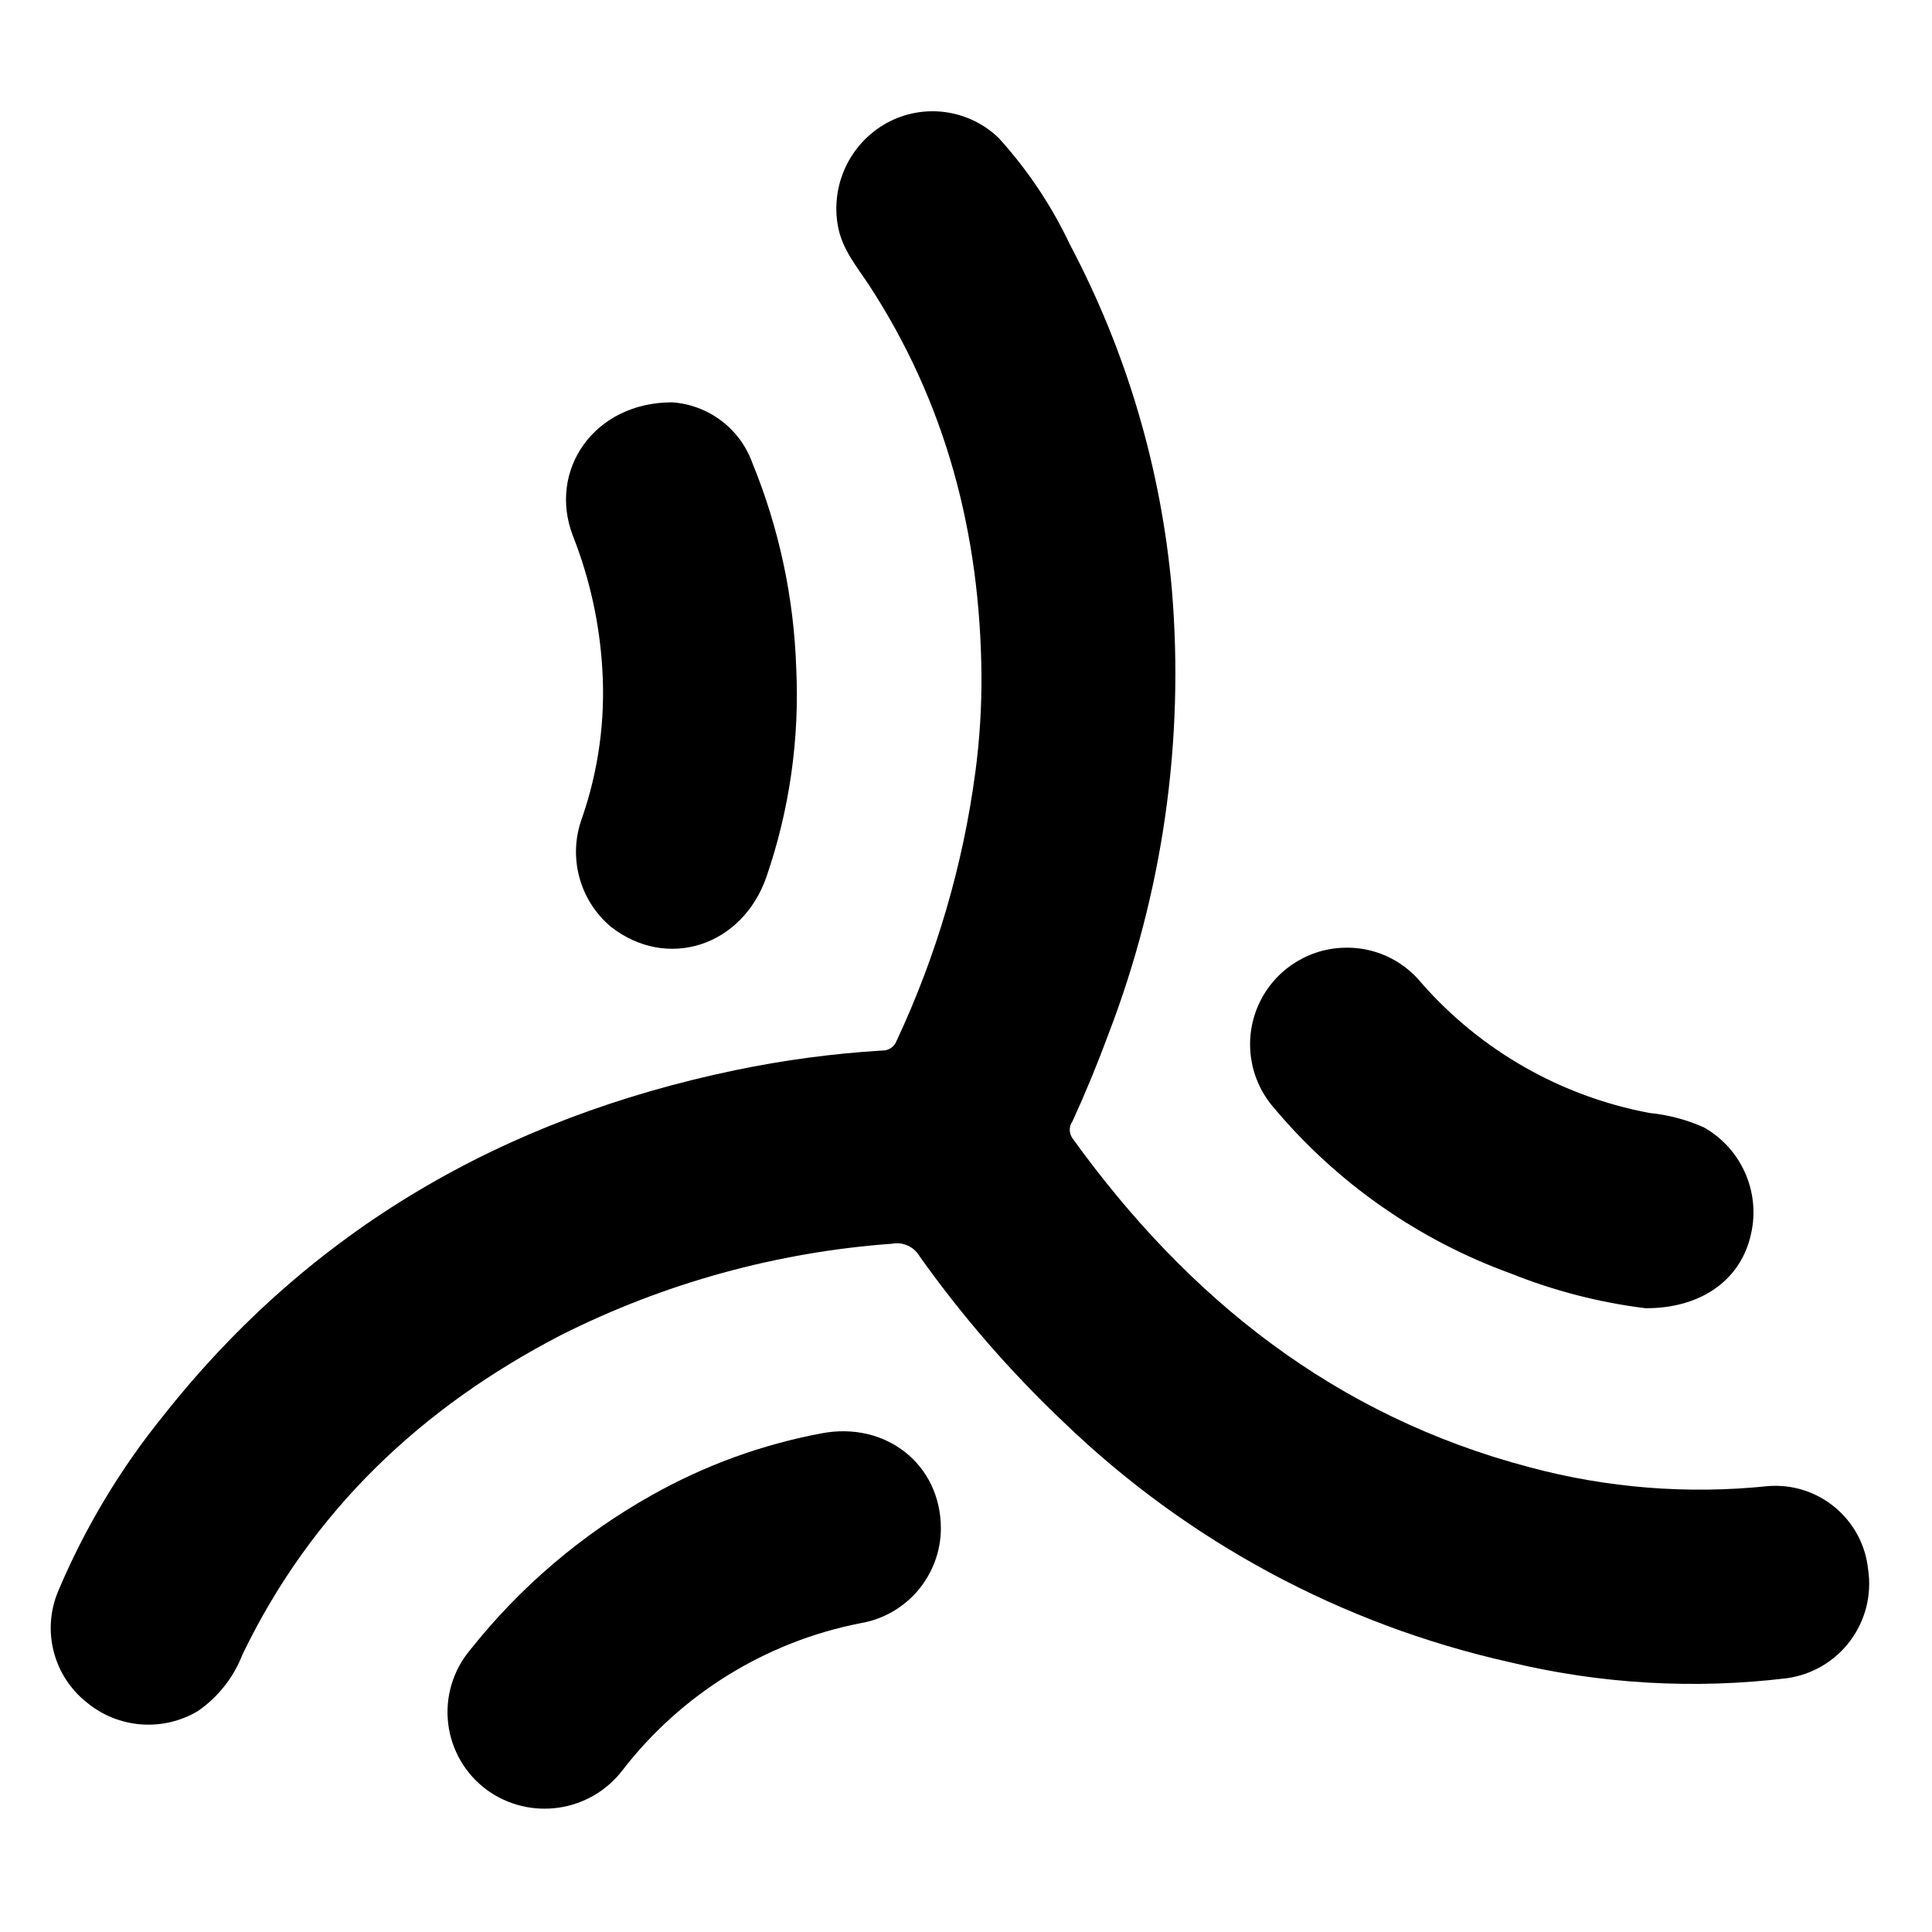
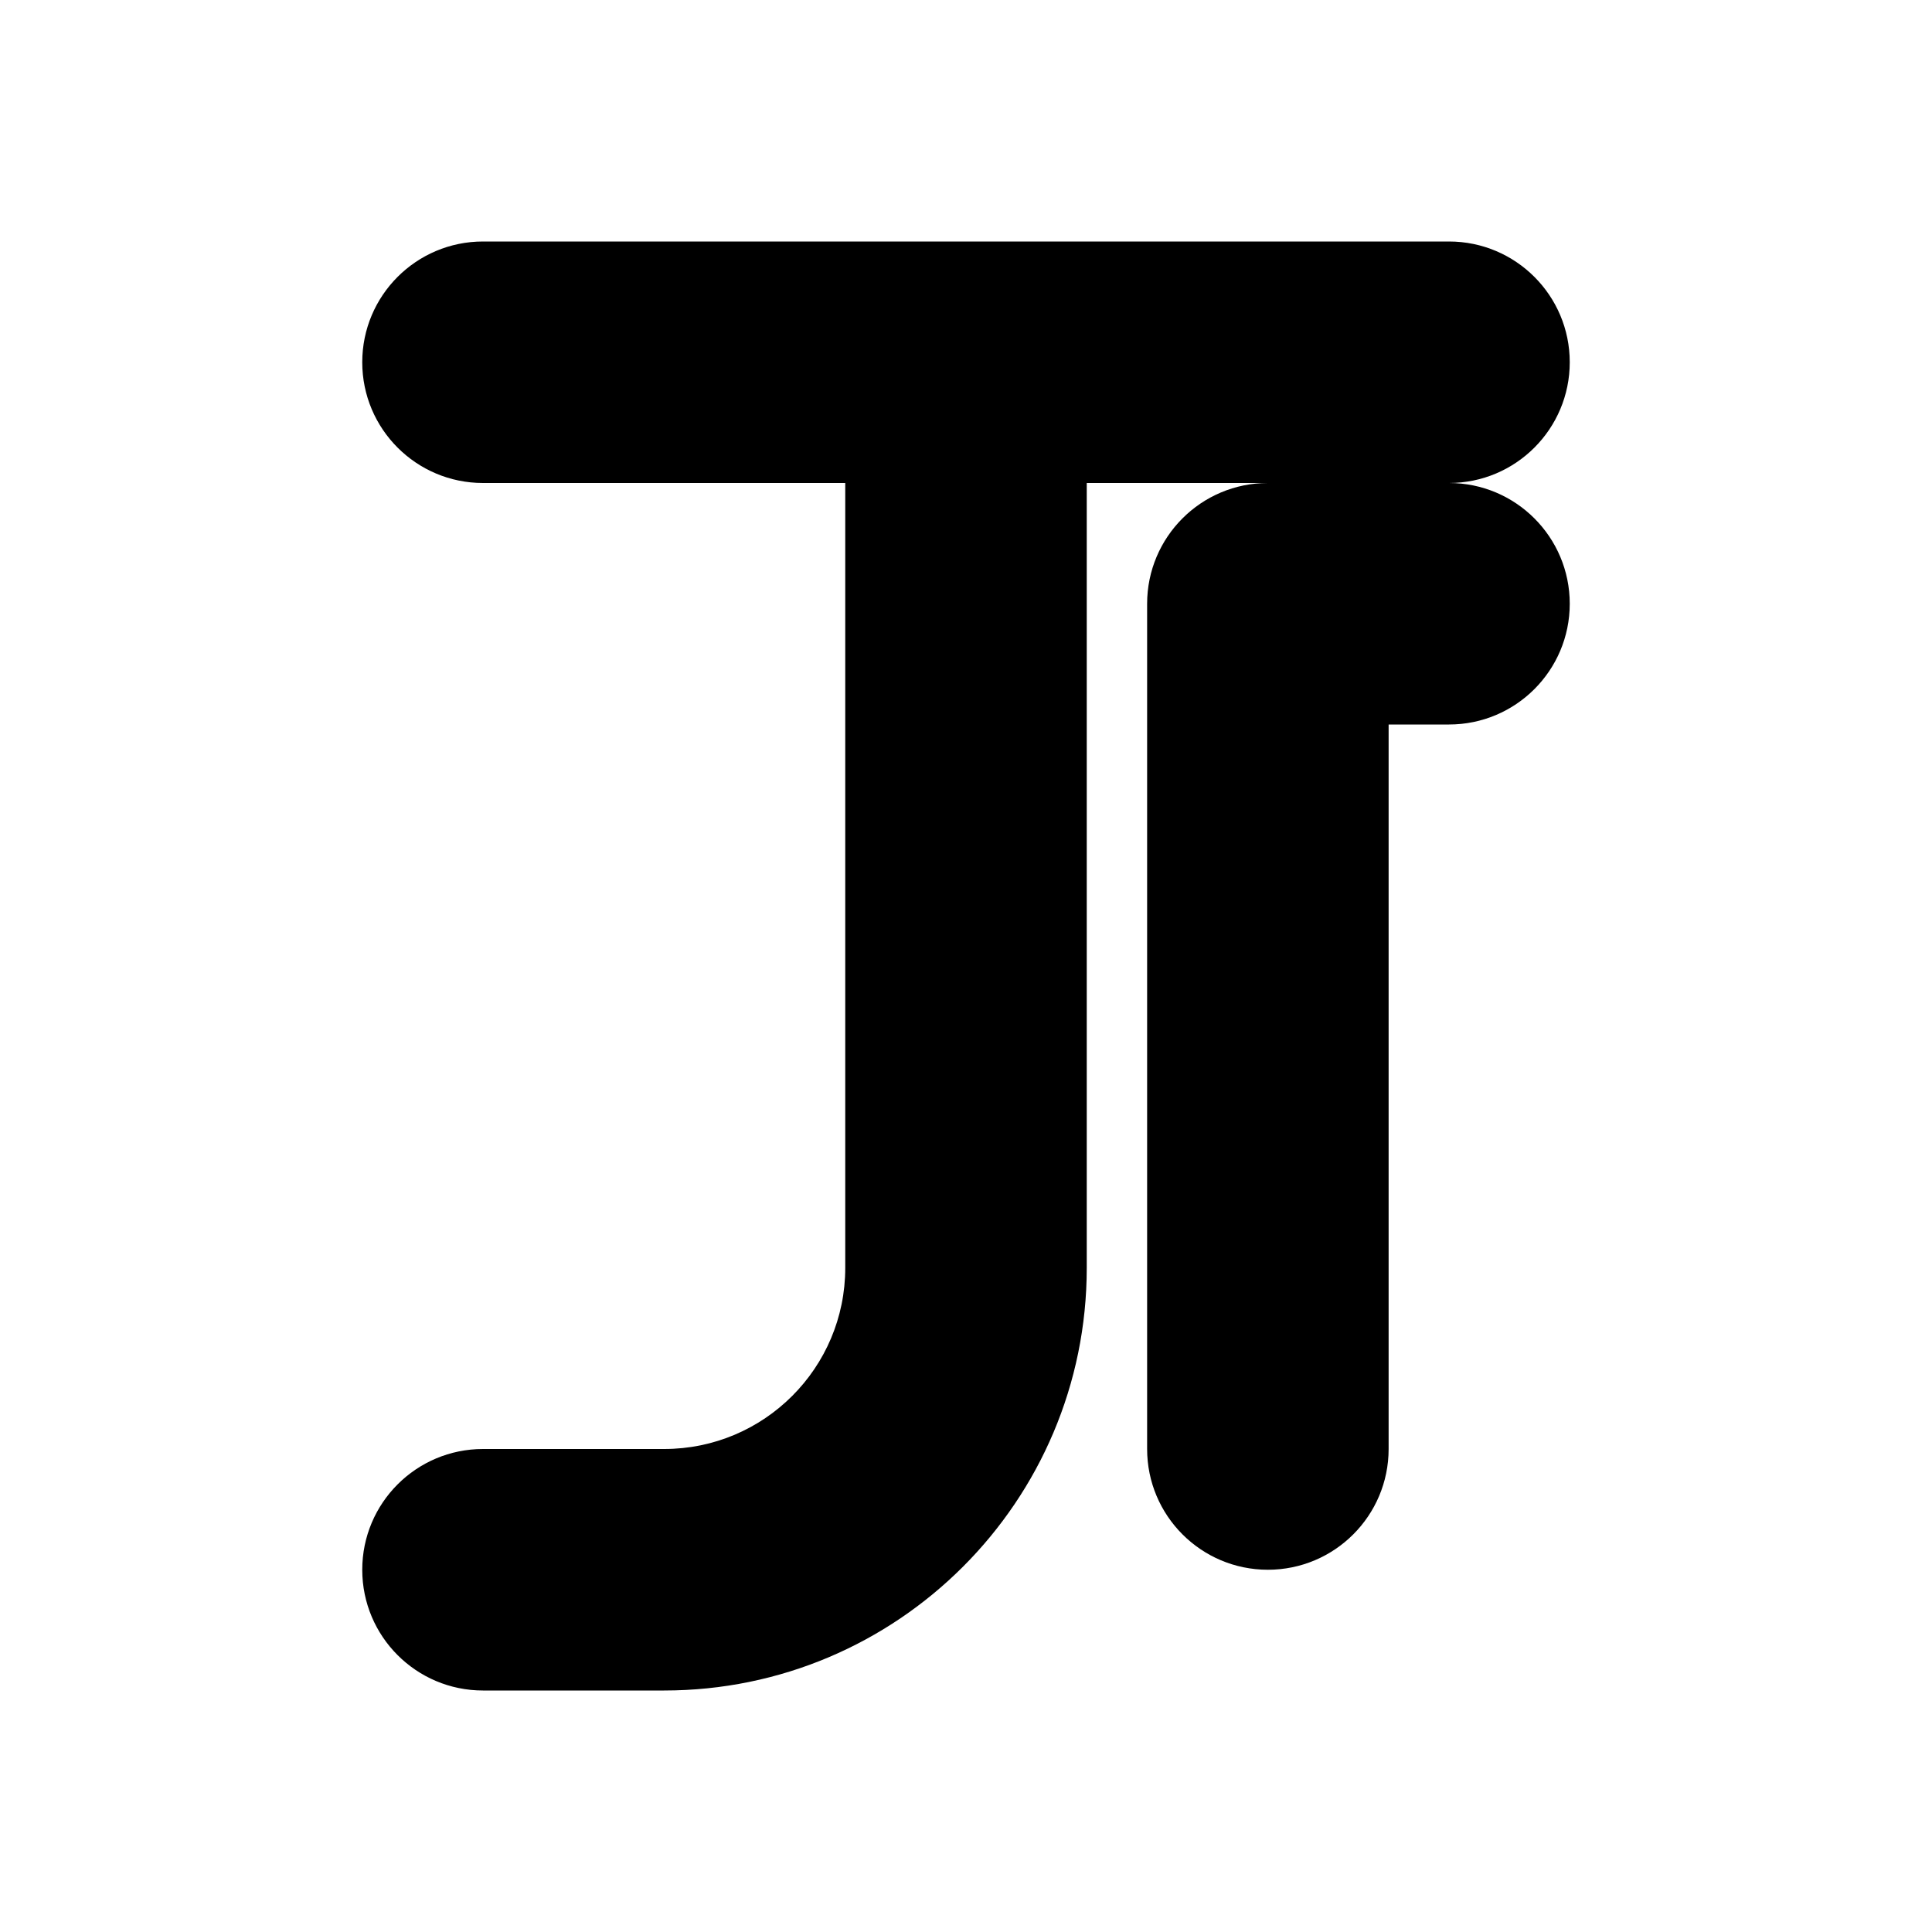
- <svg xmlns="http://www.w3.org/2000/svg" viewBox="0 0 160 160">
-   <path d="M81.28 55.9c-.1-11.67-2.93-22.55-9.37-32.38-1-1.5-2.14-2.86-2.5-4.71a8.1 8.1 0 014-8.61 7.89 7.89 0 019.3 1.23 35.999 35.999 0 015.9 8.83 75.18 75.18 0 018.44 28.58 83.211 83.211 0 01-5.23 36.74 102.983 102.983 0 01-3 7.28 1.2 1.2 0 000 1.41c9.58 13.3 21.76 23 37.85 27.24a54.37 54.37 0 0019.68 1.57 7.72 7.72 0 018.36 6.9 7.903 7.903 0 01-6.7 9 64.744 64.744 0 01-23-1.33 77.68 77.68 0 01-36.93-19.88 93.628 93.628 0 01-11.91-13.71 2.18 2.18 0 00-2.3-1.06 72.744 72.744 0 00-27.38 7.55c-11.6 6-20.67 14.58-26.4 26.45a10.134 10.134 0 01-3.7 4.7 8 8 0 01-9.19-.7 7.86 7.86 0 01-2.36-9.28 60.324 60.324 0 018.72-14.52c12.2-15.43 28.21-24.59 47.32-28.57A85.085 85.085 0 0173.07 87c.524.015 1-.307 1.18-.8a76.06 76.06 0 006.53-22.3c.351-2.652.518-5.325.5-8z" fill="currentColor" />
-   <path d="M136.26 108.34a44.742 44.742 0 01-11.13-2.87 46.108 46.108 0 01-19.66-13.76 8 8 0 015.72-13.22 7.93 7.93 0 016.54 2.93 33.27 33.27 0 0018.87 10.75c1.546.155 3.058.553 4.48 1.18a8.08 8.08 0 013.84 9.21c-.92 3.52-4.13 5.81-8.66 5.78zm-80.6-75.02a7.61 7.61 0 016.64 5 49.139 49.139 0 013.64 17 46.33 46.33 0 01-2.46 17.28c-2 5.77-8.24 7.79-12.89 4.15a8.1 8.1 0 01-2.39-9 31.679 31.679 0 001.68-12.36 35.77 35.77 0 00-2.43-11c-2.1-5.45 1.75-11.07 8.21-11.07zm22.26 93.25a8 8 0 01-6.68 7.86 32.88 32.88 0 00-19.7 12.19 8.13 8.13 0 01-11.21 1.62 8 8 0 01-1.41-11.58A51.043 51.043 0 0154 123.81a45.842 45.842 0 0114-5.1c5.35-1.04 9.91 2.56 9.92 7.86z" fill="currentColor" />
+ <svg xmlns="http://www.w3.org/2000/svg" viewBox="0 0 64 64">
+   <path d="M12 12a4 4 0 0 1 4-4h32a4 4 0 1 1 0 8H36v26c0 7.732-6.268 14-14 14h-6a4 4 0 1 1 0-8h6a6 6 0 0 0 6-6V16H16a4 4 0 0 1-4-4Z" fill="currentColor" />
+   <path d="M38 20a4 4 0 0 1 4-4h6a4 4 0 1 1 0 8h-2v24a4 4 0 1 1-8 0V20Z" fill="currentColor" />
</svg>
